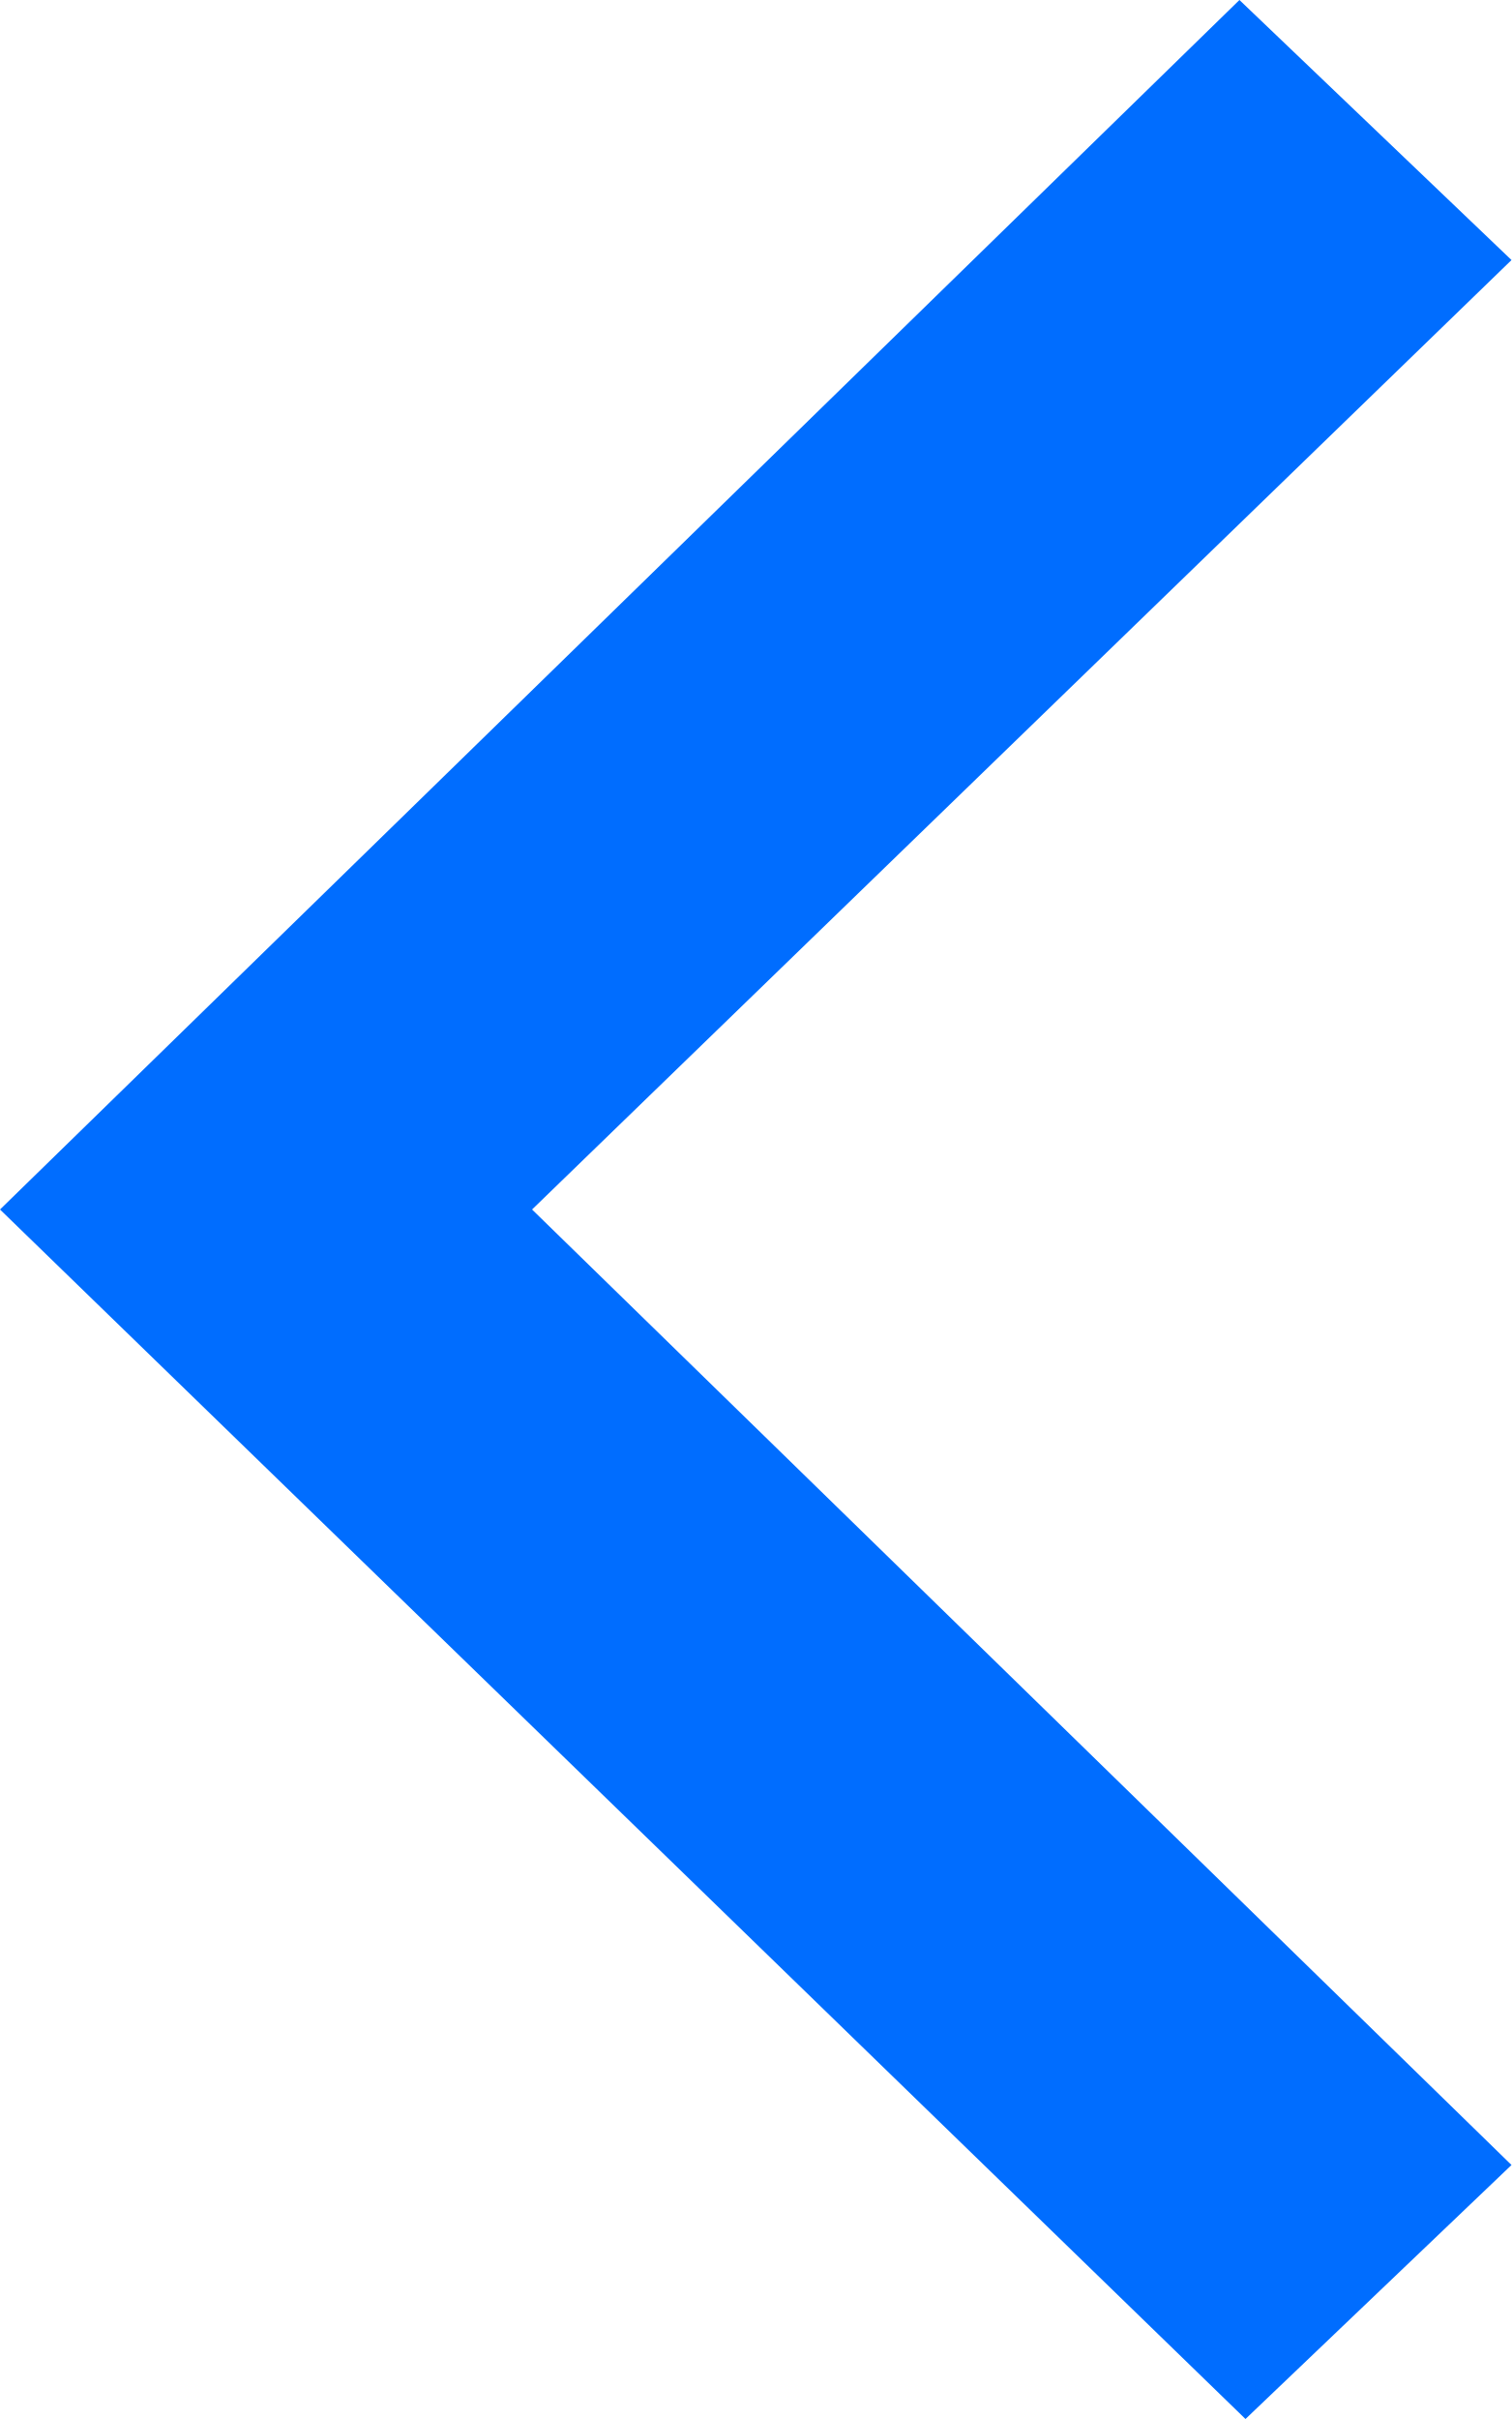
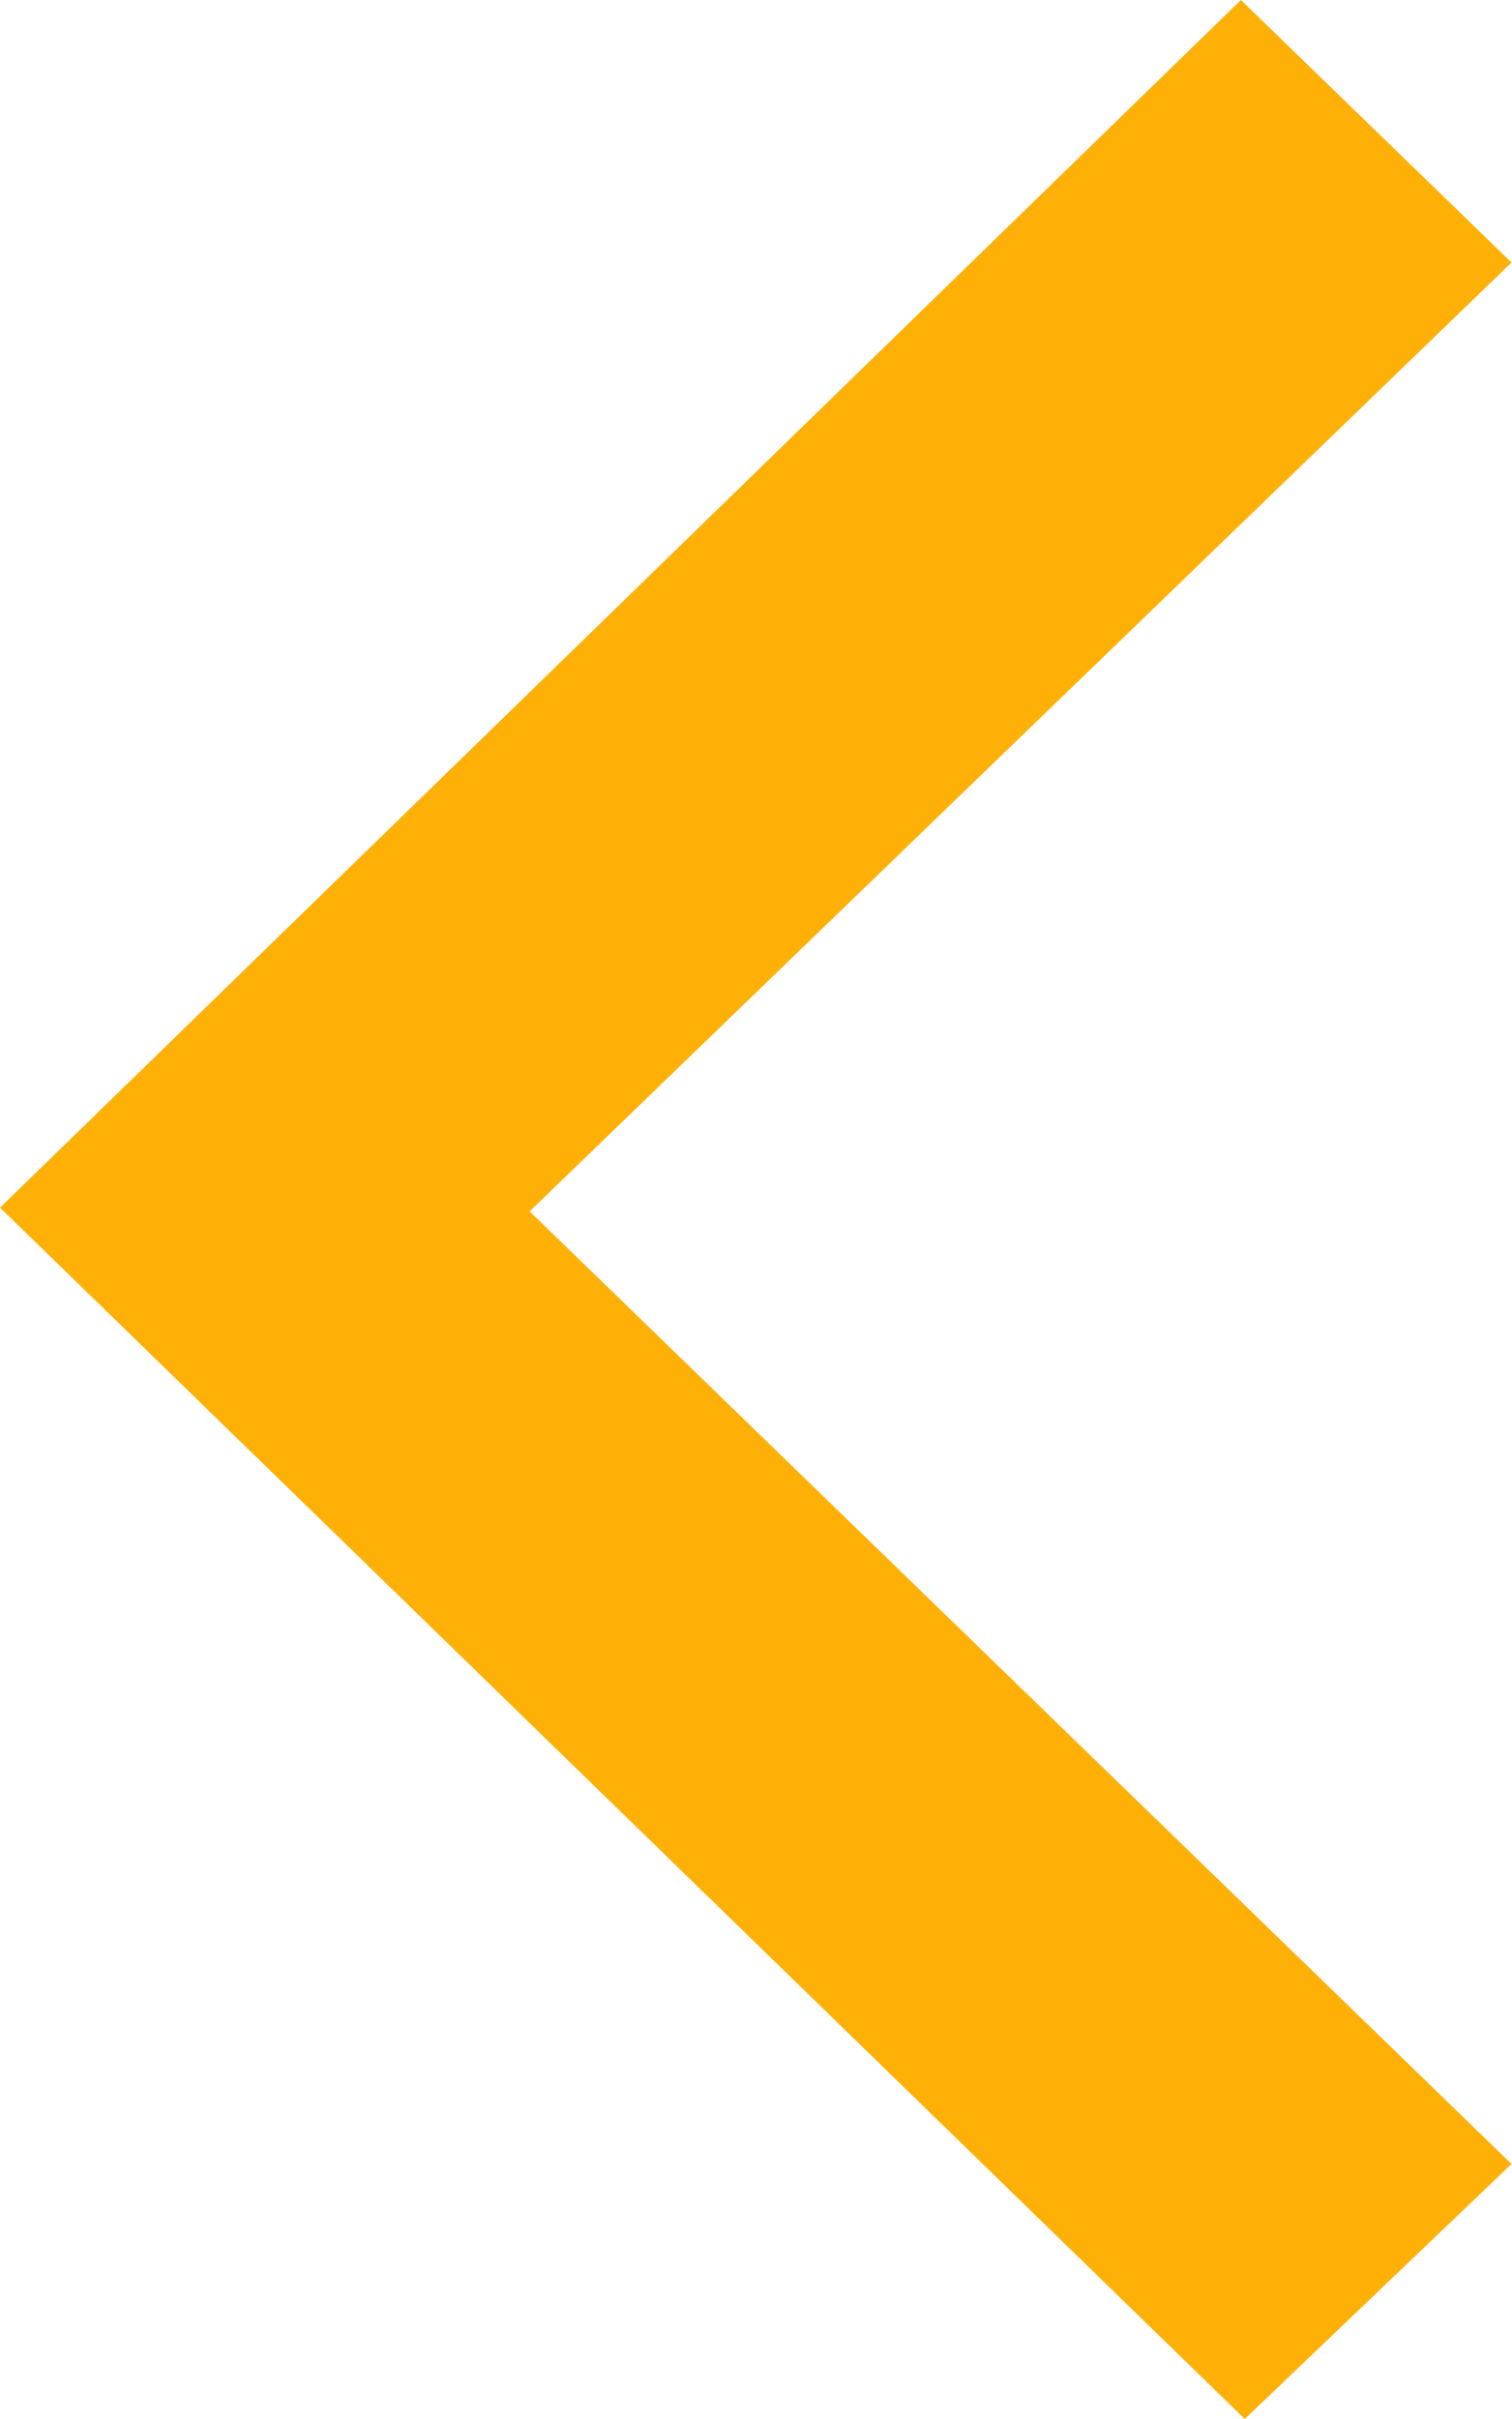
- <svg xmlns="http://www.w3.org/2000/svg" version="1.1" id="Layer_1" x="0px" y="0px" viewBox="0 0 25 40" style="enable-background:new 0 0 25 40;" xml:space="preserve">
-   <style type="text/css">
- 	.st0{fill:#006DFF;}
- </style>
-   <path class="st0" d="M25,4.3L8.8,20L25,35.8L20.6,40L0,20L20.5,0L25,4.3z" />
+ <svg xmlns="http://www.w3.org/2000/svg" width="25" height="40" viewBox="0 0 25 40" fill="none">
+   <path d="M25 4.341L8.76 20.031L25 35.783L20.588 40L0 19.969L20.524 0L25 4.341Z" fill="#ffb007" />
</svg>
